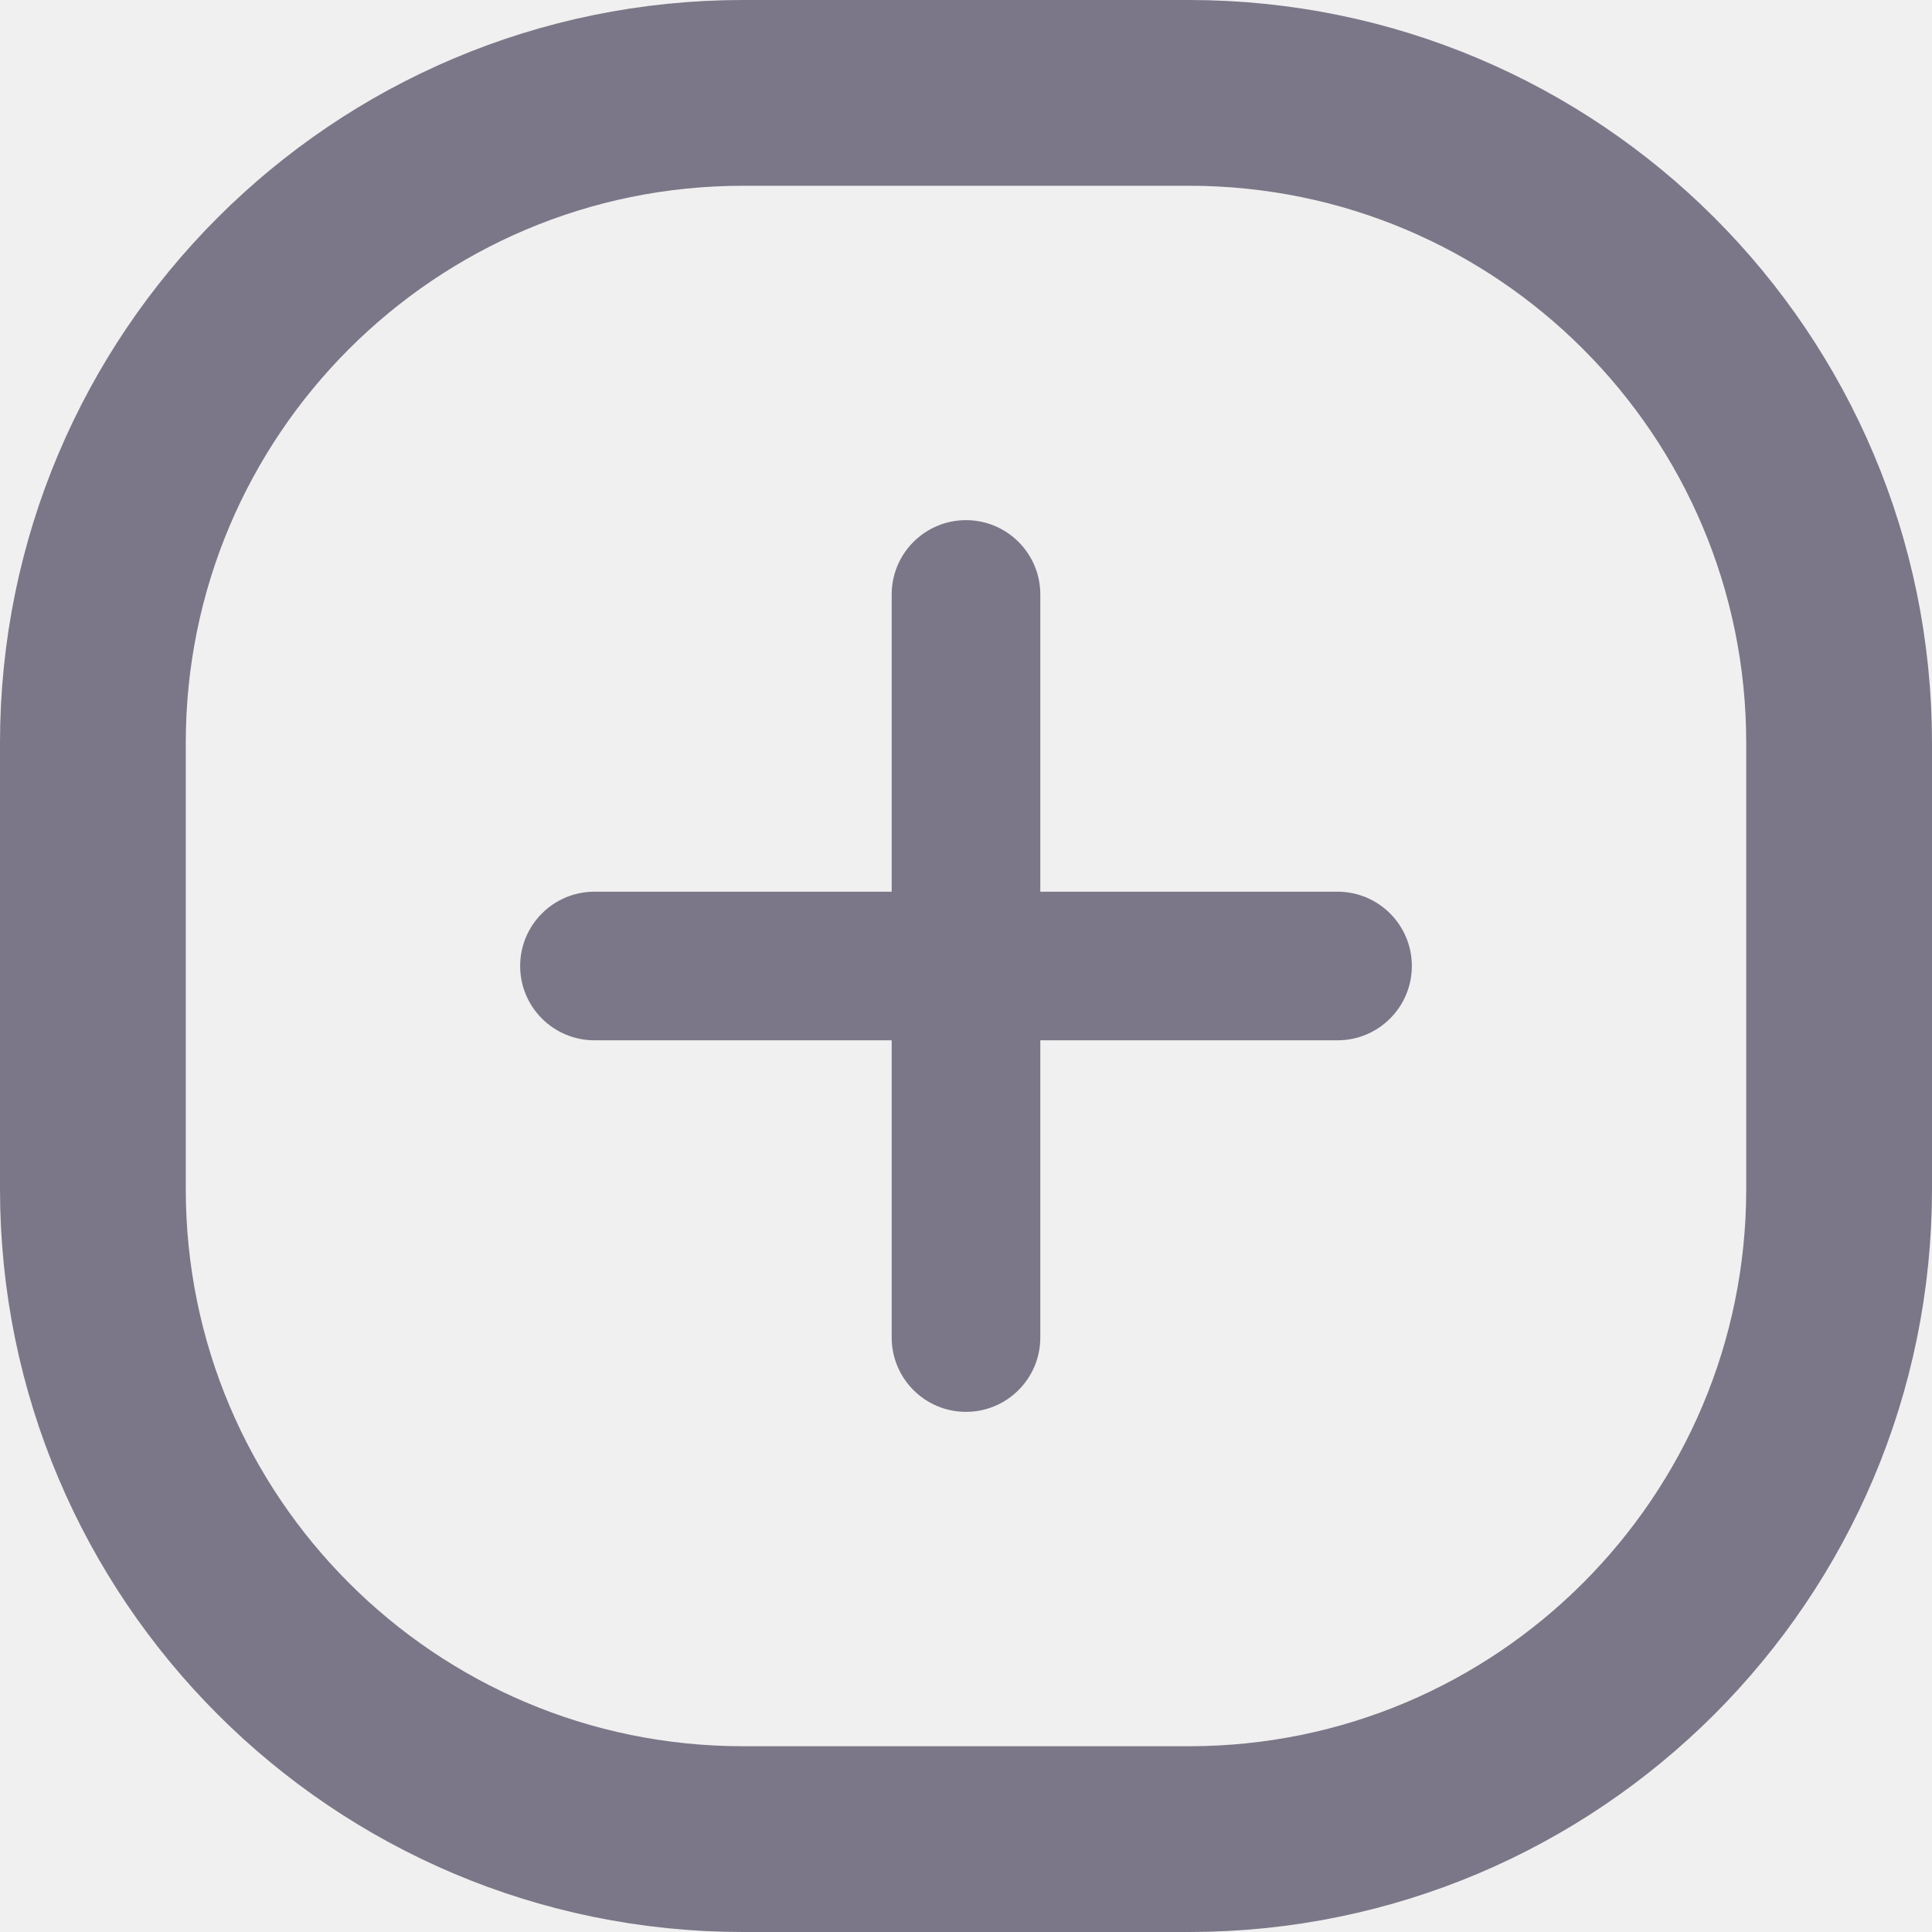
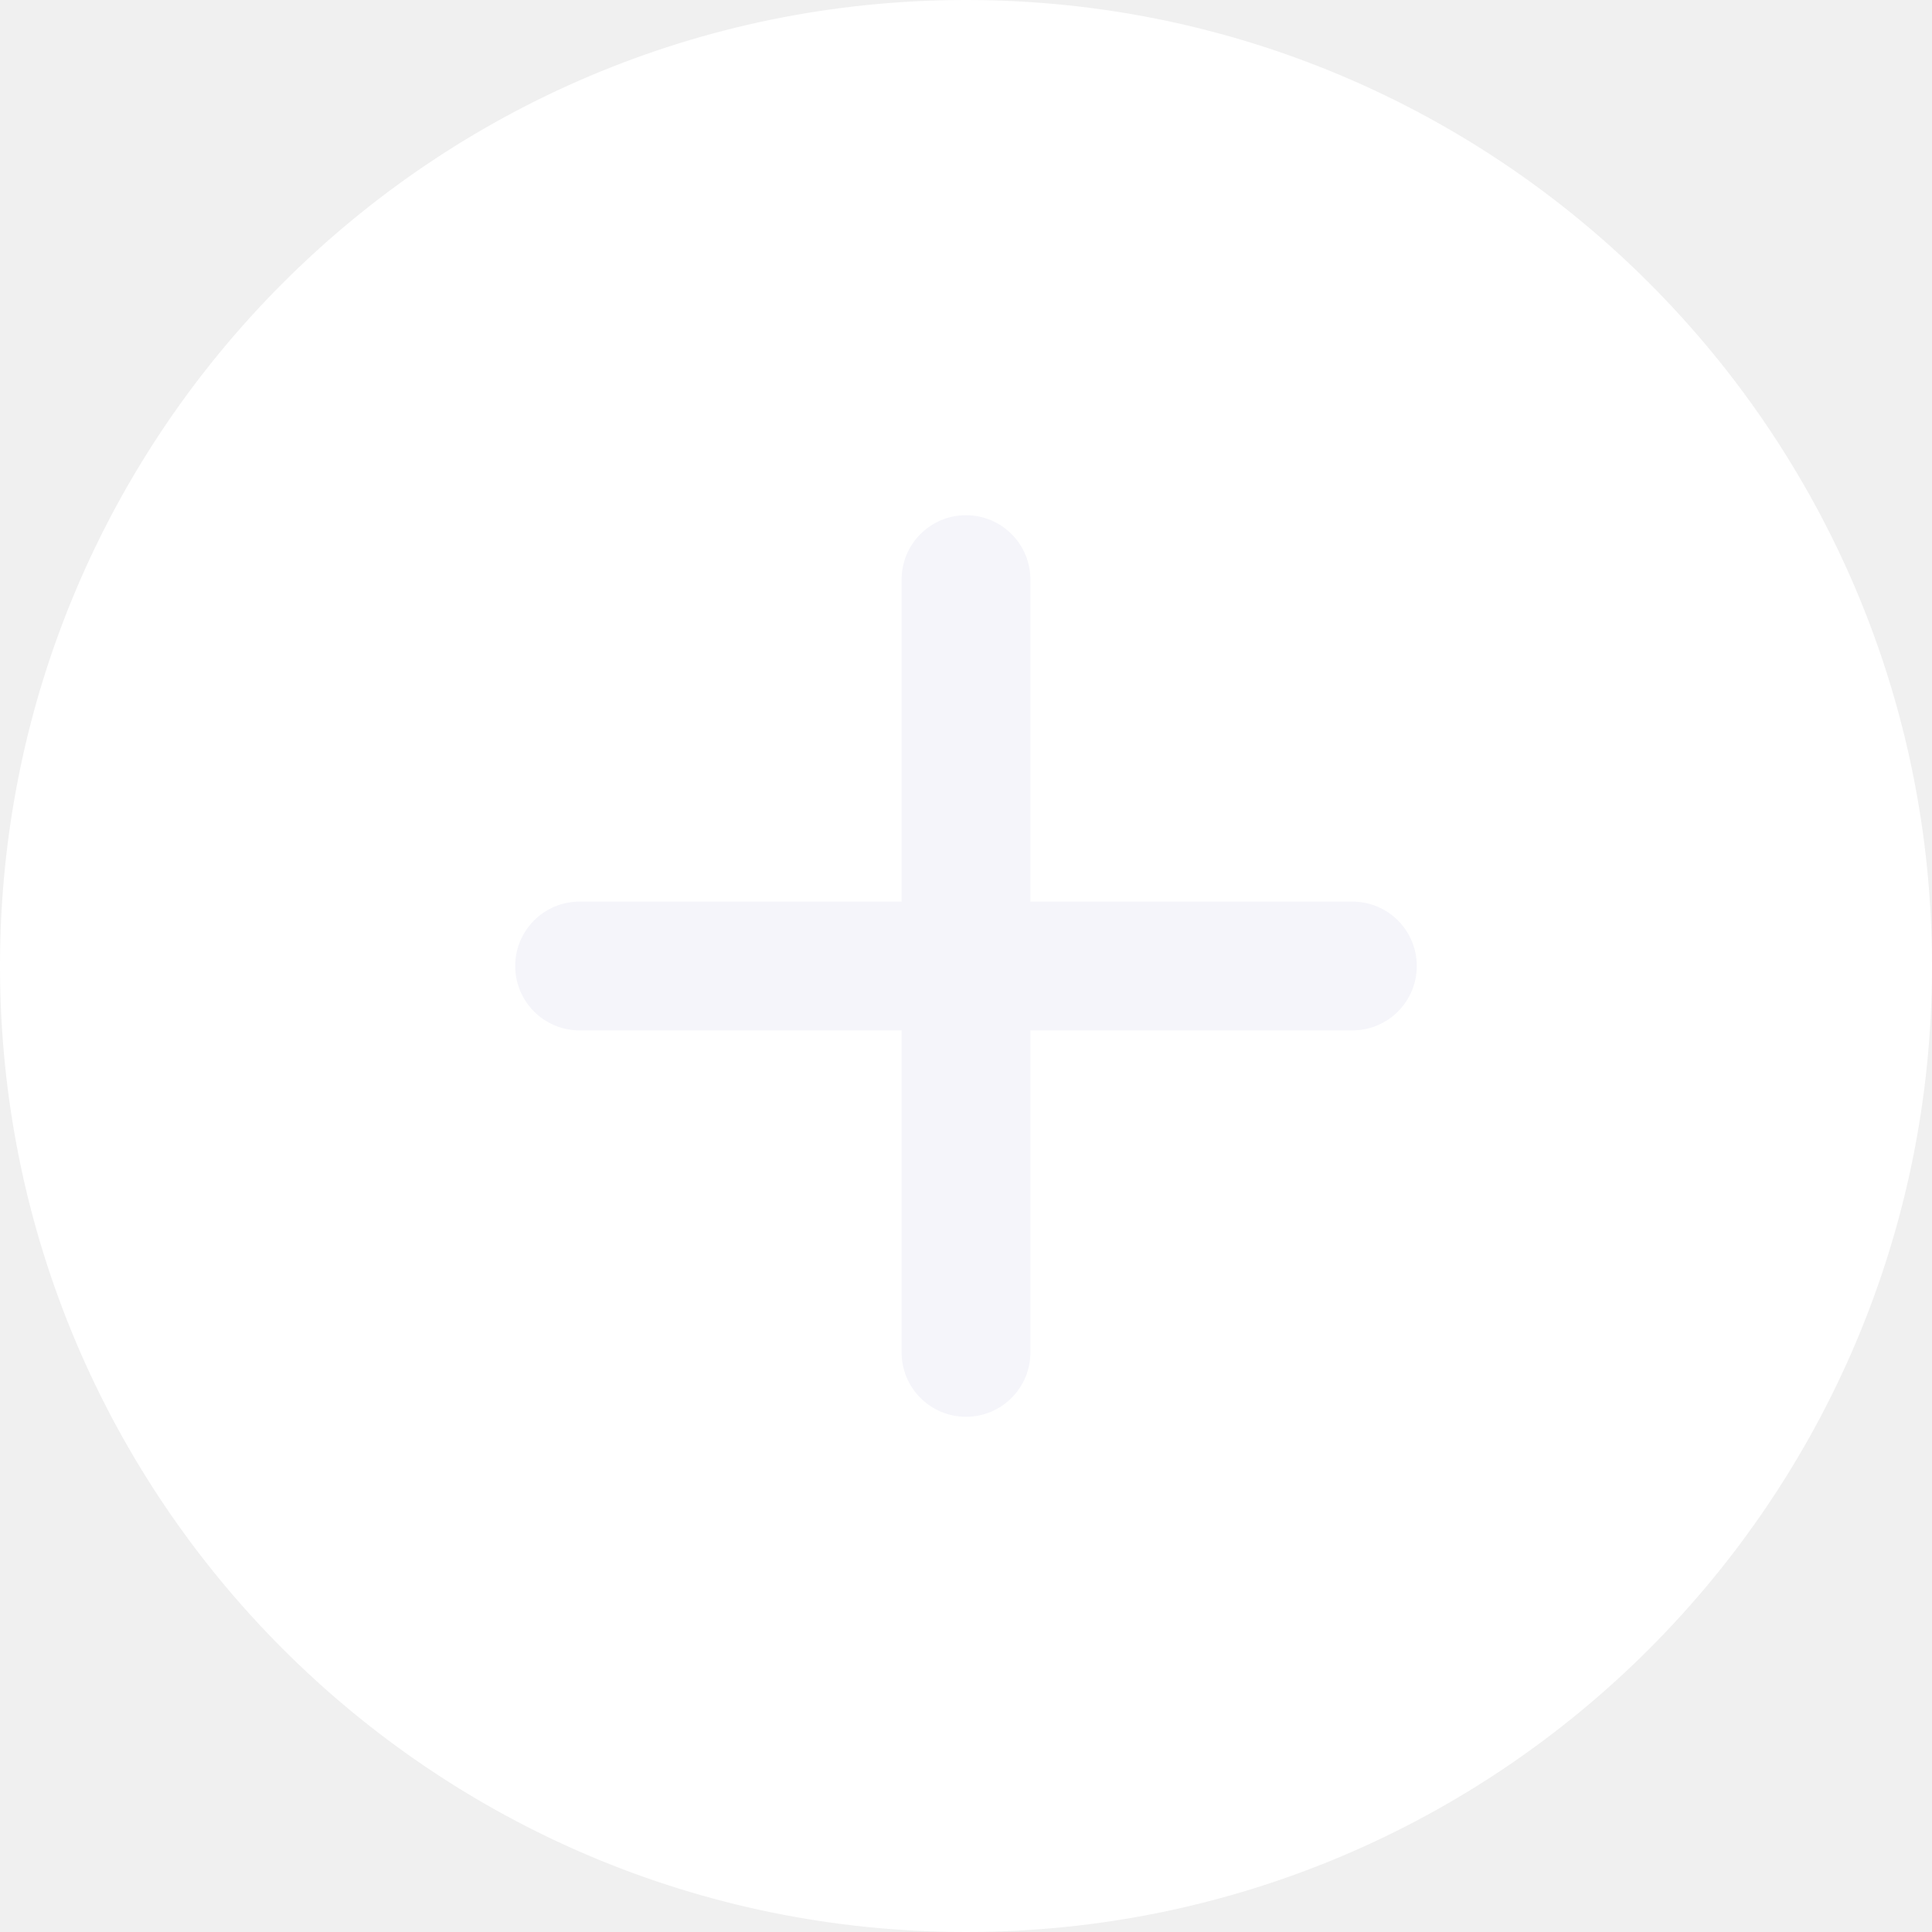
- <svg xmlns="http://www.w3.org/2000/svg" width="26" height="26" viewBox="0 0 26 26" fill="none">
-   <rect x="1.25" y="1.25" width="23.5" height="23.5" rx="8.75" stroke="#7B7788" stroke-width="2.5" />
-   <rect x="7" y="12" width="12" height="2" rx="1" fill="#7B7788" />
-   <rect x="14" y="7" width="12" height="2" rx="1" transform="rotate(90 14 7)" fill="#7B7788" />
+ <svg xmlns="http://www.w3.org/2000/svg" width="30" height="30" viewBox="0 0 30 30" fill="none">
+   <circle cx="15" cy="15" r="15" fill="#FFFFFF" />
+   <rect x="8" y="14" width="14" height="2" rx="1" fill="#F5F5FA" />
+   <rect x="16" y="8" width="14" height="2" rx="1" transform="rotate(90 16 8)" fill="#F5F5FA" />
</svg>
